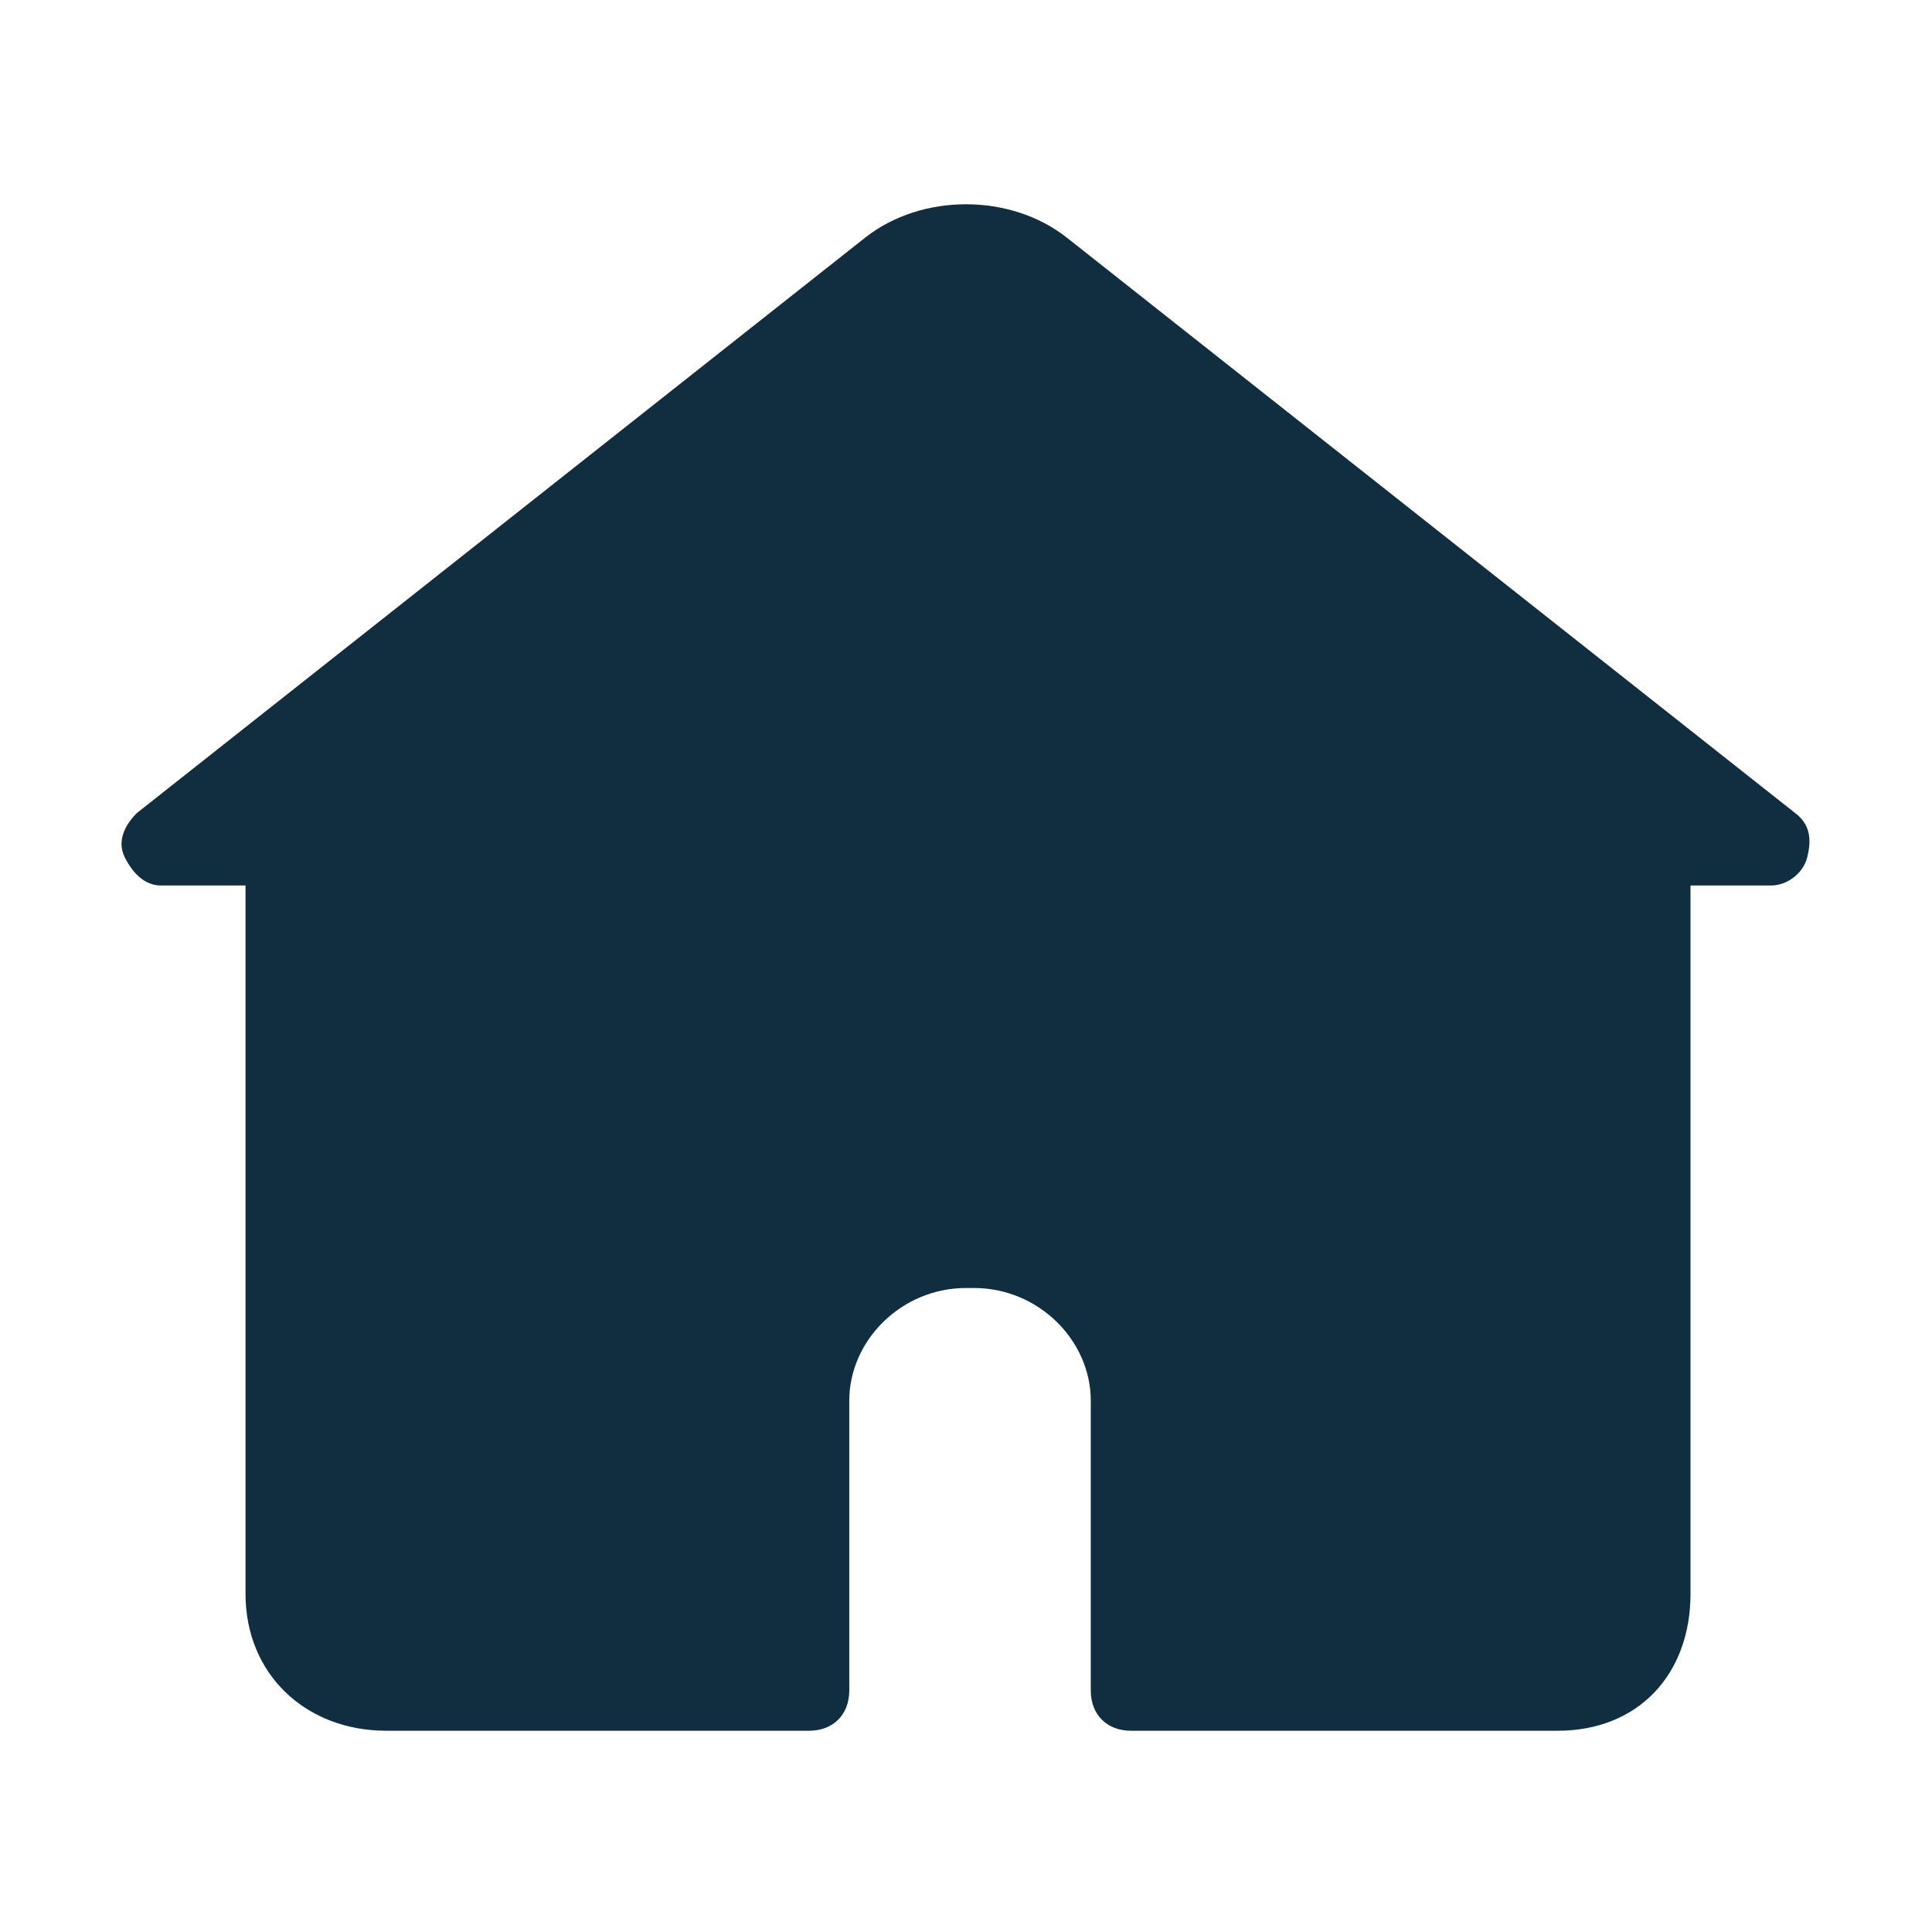
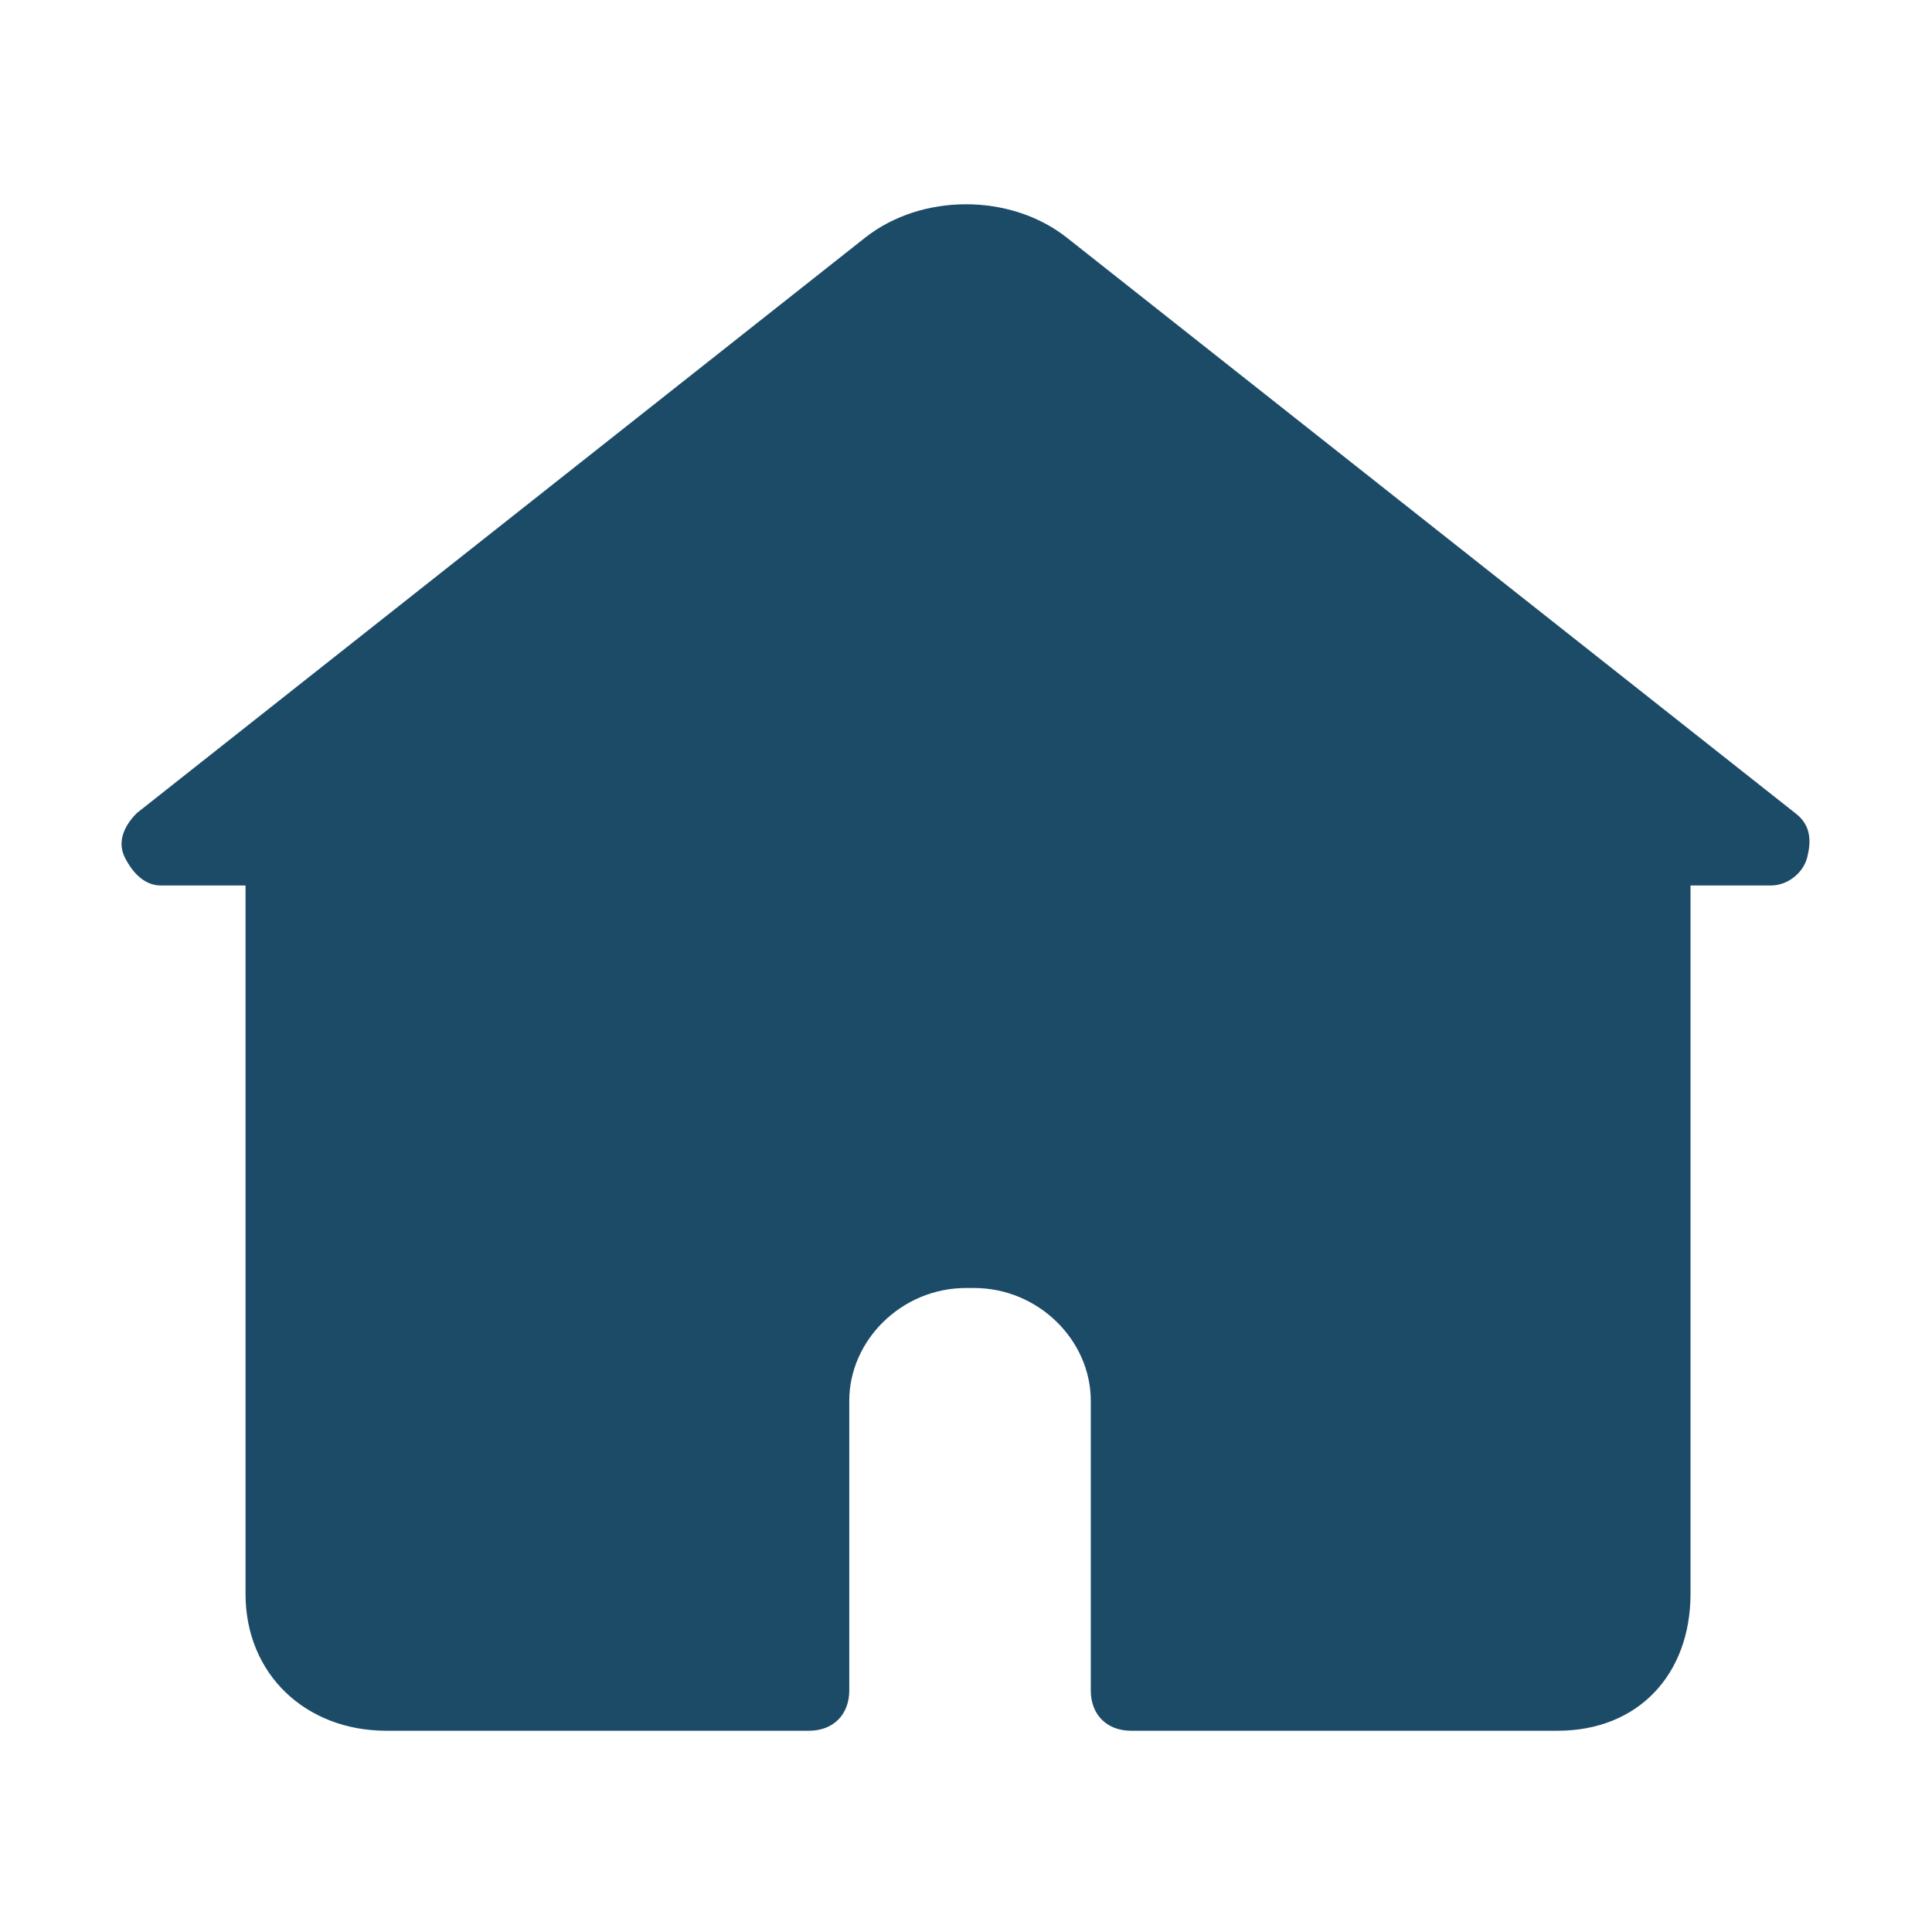
<svg xmlns="http://www.w3.org/2000/svg" t="1533213084565" class="icon" style="" viewBox="0 0 1024 1024" version="1.1" p-id="3748" width="64" height="64">
  <defs>
    <style type="text/css" />
  </defs>
-   <path d="M951.467 430.933L565.333 125.867c-29.867-23.467-76.8-23.467-106.667 0L72.533 430.933c-6.4 6.4-10.667 14.933-6.4 23.467s10.667 14.933 19.2 14.933h44.8v375.467c0 42.667 32 72.533 74.667 72.533h224c12.8 0 21.333-8.533 21.333-21.333v-153.6c0-32 27.733-59.733 61.867-59.733h4.267c34.133 0 61.867 27.733 61.867 59.733V896c0 12.8 8.533 21.333 21.333 21.333h226.133c42.667 0 70.4-29.867 70.4-72.533V469.333h42.667c8.533 0 17.067-6.4 19.2-14.933s2.133-17.067-6.4-23.467z" fill="#112e40" p-id="3749" />
+   <path d="M951.467 430.933L565.333 125.867c-29.867-23.467-76.8-23.467-106.667 0L72.533 430.933c-6.4 6.4-10.667 14.933-6.4 23.467s10.667 14.933 19.2 14.933h44.8v375.467c0 42.667 32 72.533 74.667 72.533h224c12.8 0 21.333-8.533 21.333-21.333v-153.6c0-32 27.733-59.733 61.867-59.733h4.267c34.133 0 61.867 27.733 61.867 59.733V896c0 12.8 8.533 21.333 21.333 21.333h226.133c42.667 0 70.4-29.867 70.4-72.533V469.333h42.667c8.533 0 17.067-6.4 19.2-14.933s2.133-17.067-6.4-23.467z" fill="#1c4b68" p-id="3749" />
</svg>
